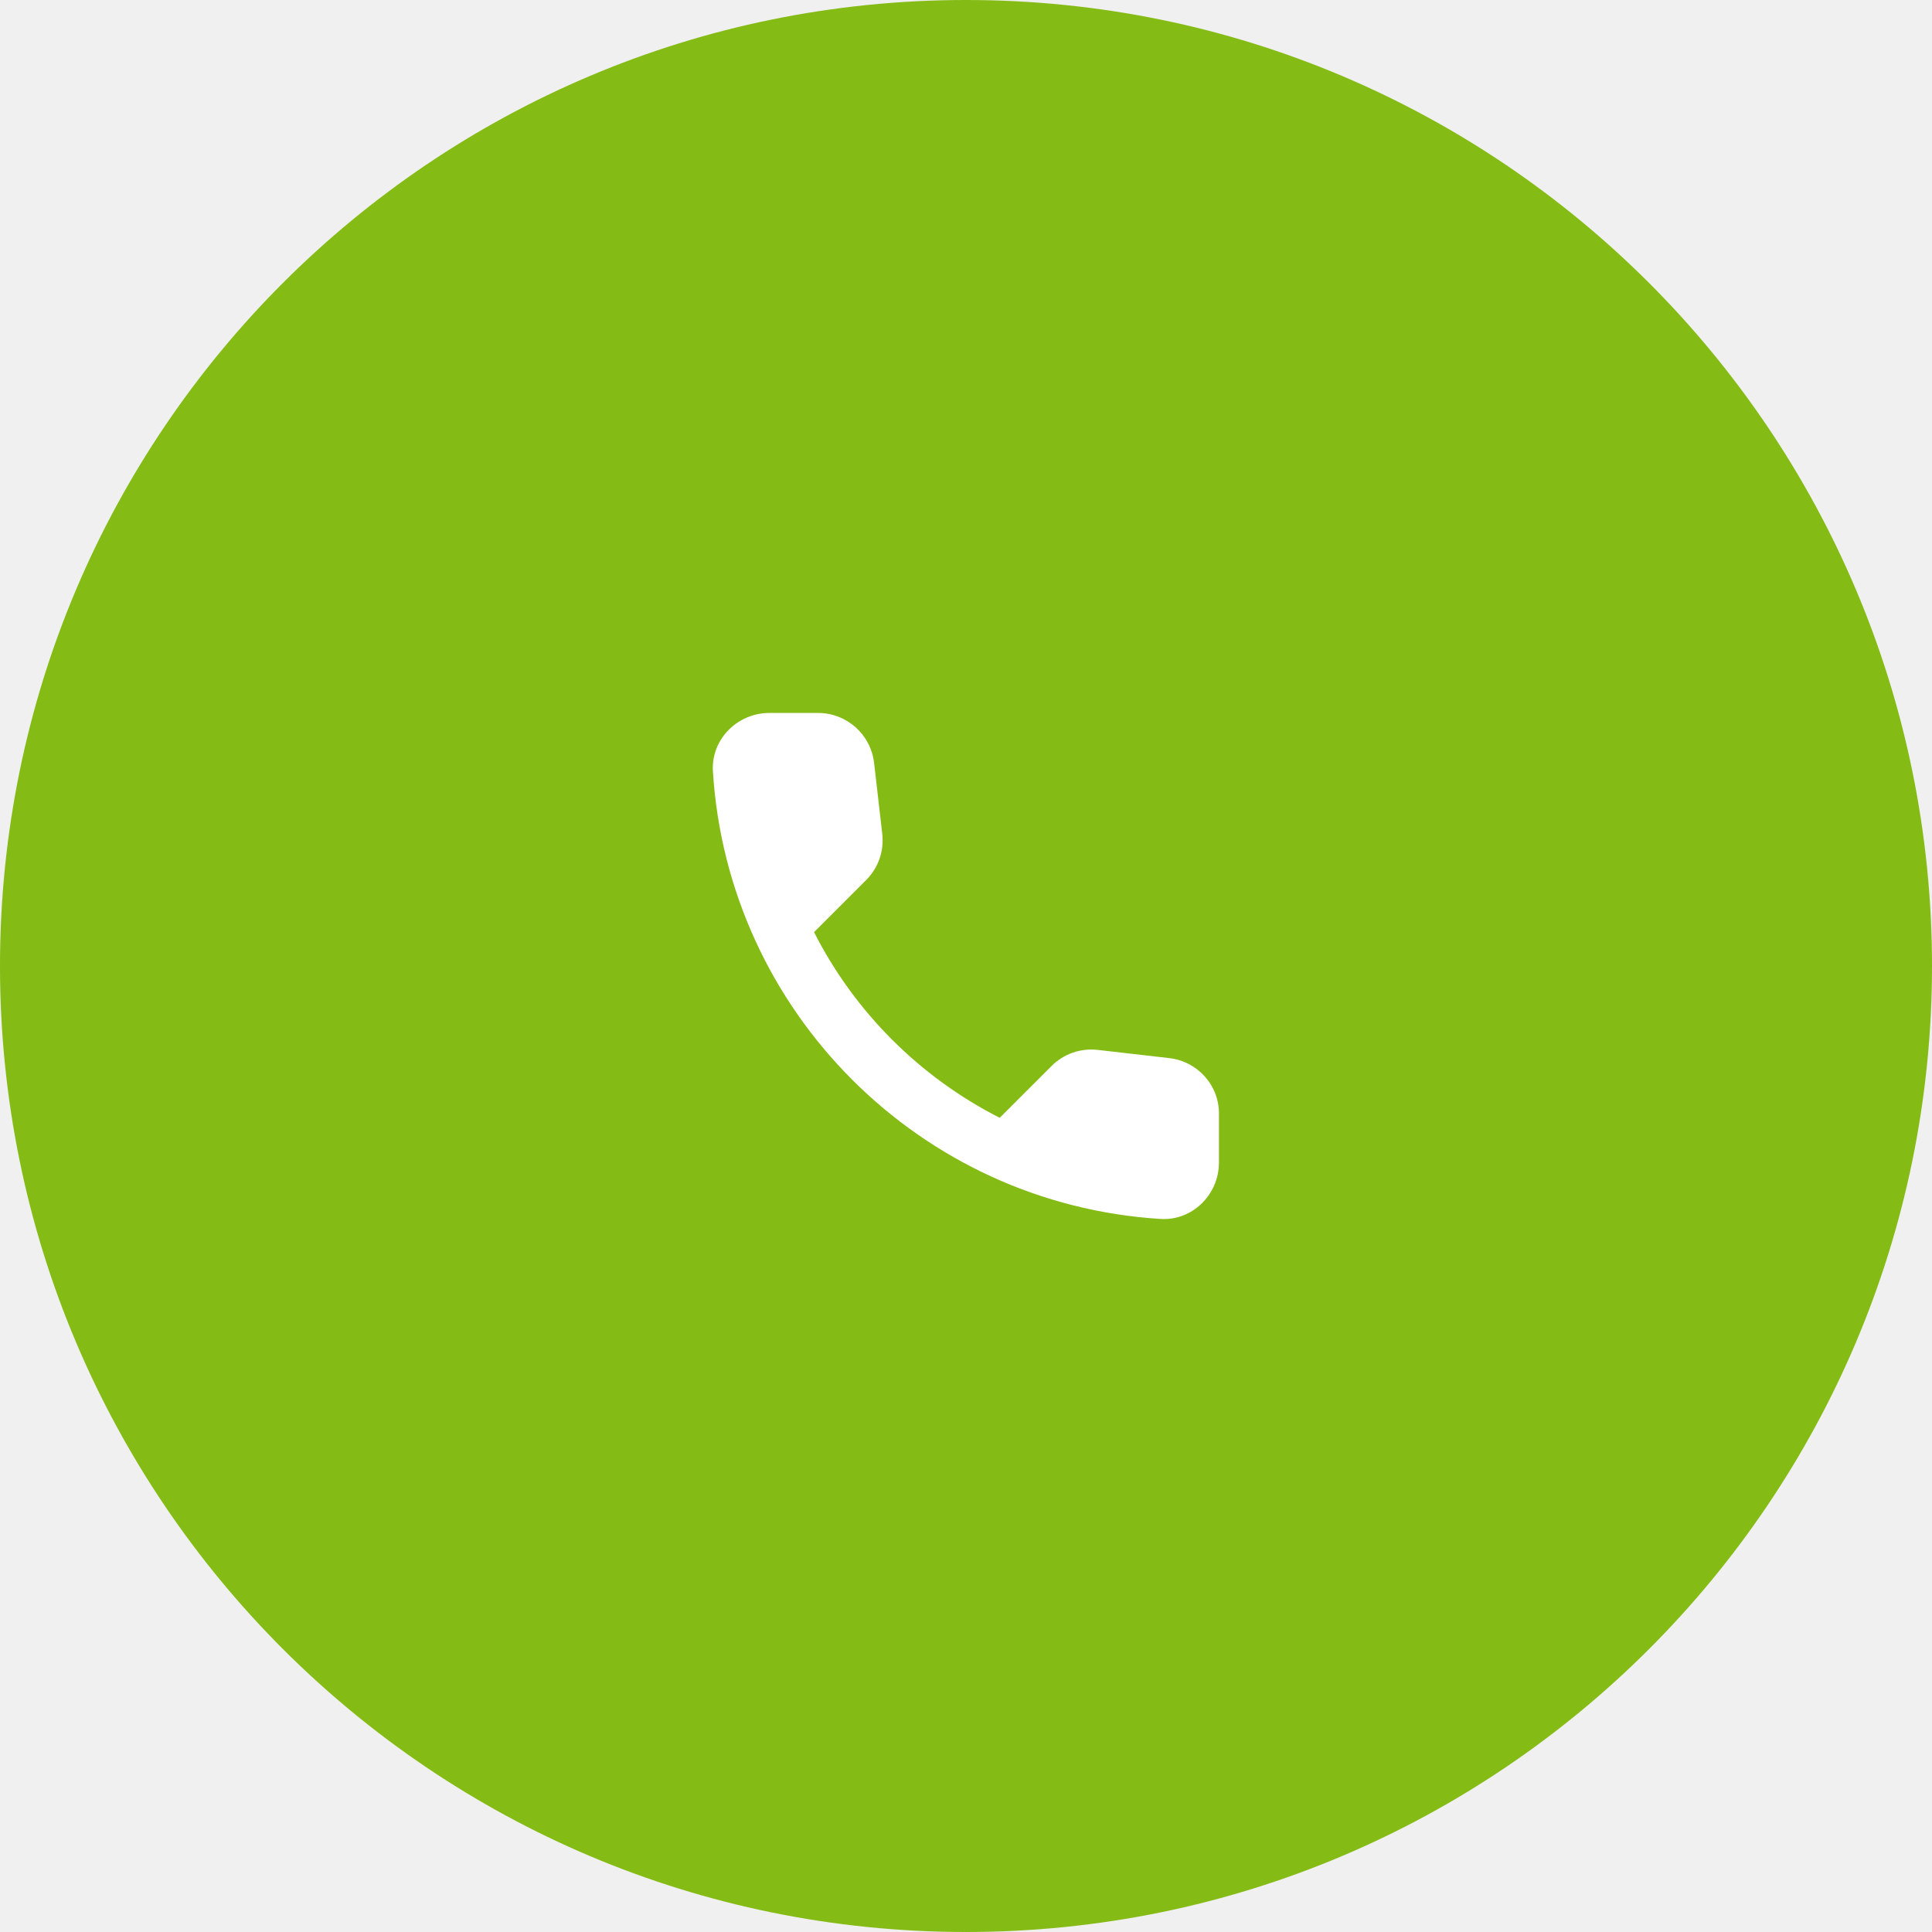
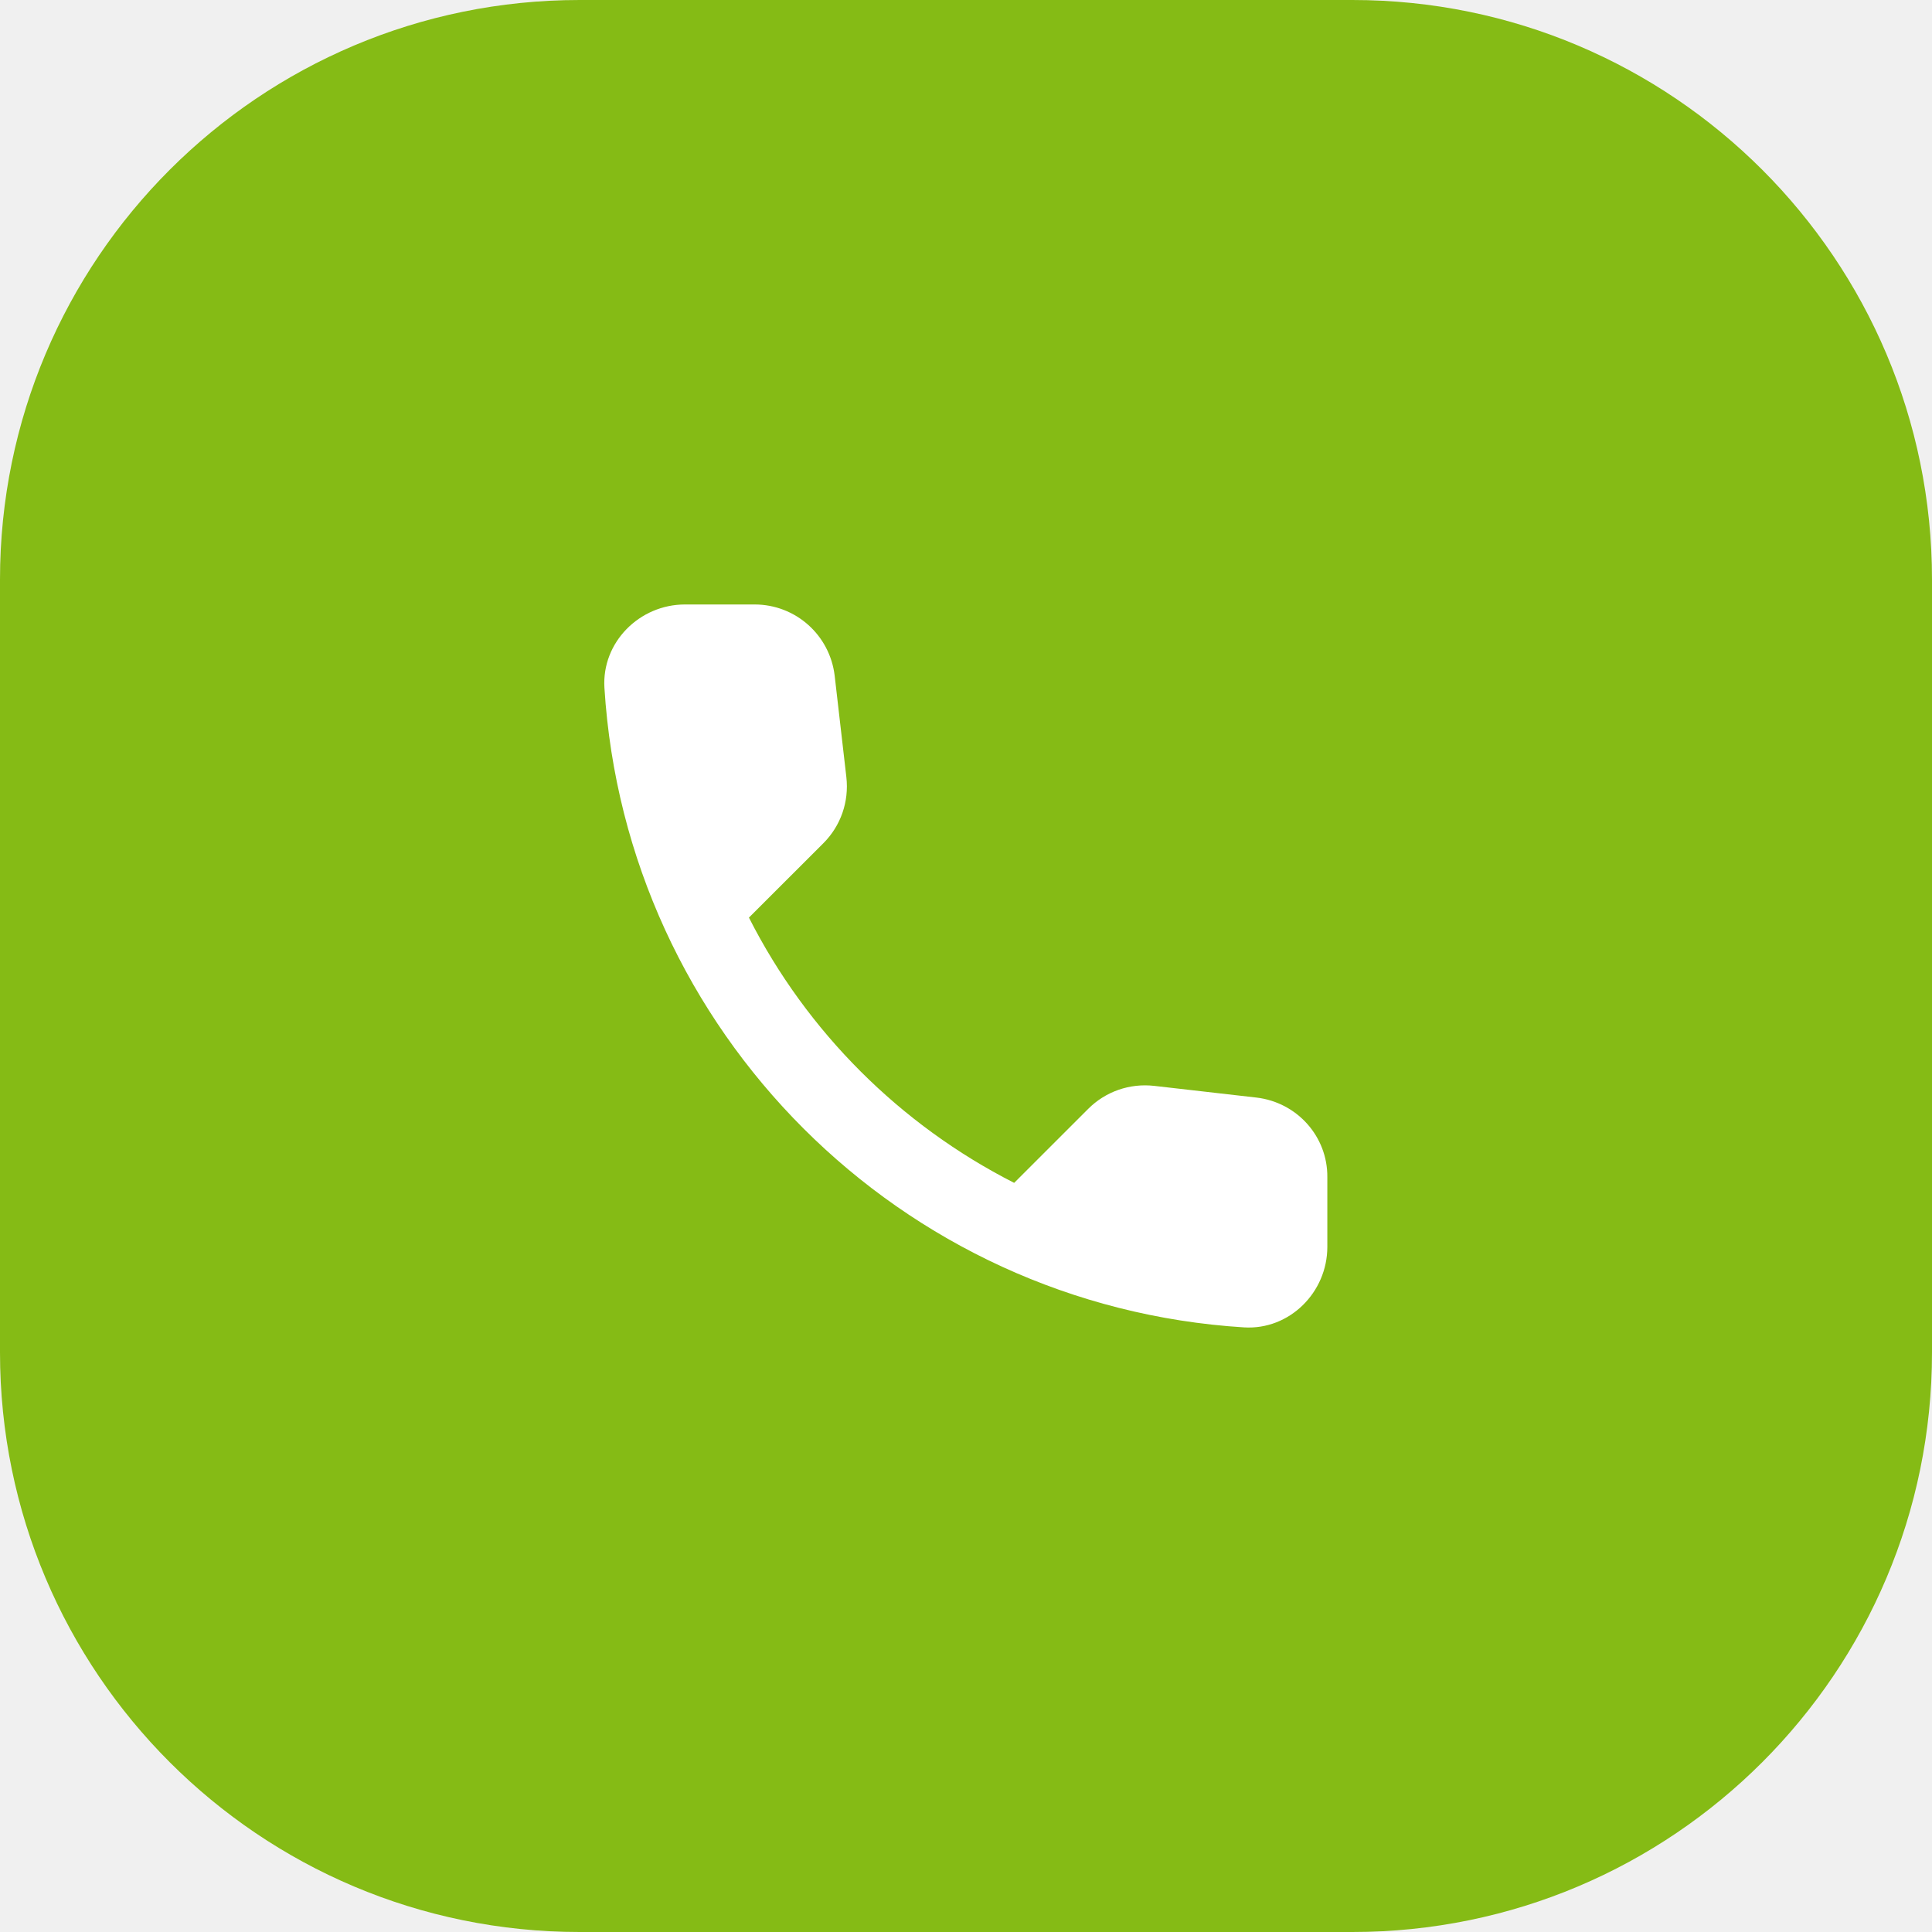
<svg xmlns="http://www.w3.org/2000/svg" id="svg-phone-fill" viewBox="0 0 40 40" fill="none">
-   <rect width="40" height="40" rx="20" fill="#85BB15" />
-   <path d="M24.21 21.907L22.728 21.737C22.372 21.697 22.022 21.819 21.772 22.07L20.698 23.143C19.047 22.303 17.694 20.956 16.854 19.299L17.933 18.22C18.184 17.969 18.307 17.619 18.266 17.263L18.097 15.793C18.027 15.204 17.531 14.761 16.936 14.761H15.927C15.268 14.761 14.719 15.309 14.76 15.968C15.069 20.95 19.053 24.928 24.029 25.237C24.688 25.278 25.237 24.73 25.237 24.071V23.062C25.242 22.472 24.799 21.977 24.21 21.907Z" fill="white" />
+   <rect width="40" height="40" rx="12" fill="#85BB15" />
+   <path d="M26.014 22.724L23.898 22.482C23.389 22.424 22.889 22.599 22.531 22.957L20.997 24.49C18.639 23.29 16.706 21.365 15.506 18.998L17.048 17.457C17.406 17.099 17.581 16.599 17.523 16.09L17.281 13.99C17.181 13.149 16.473 12.515 15.623 12.515H14.181C13.239 12.515 12.456 13.299 12.514 14.24C12.956 21.357 18.648 27.04 25.756 27.482C26.698 27.54 27.481 26.757 27.481 25.815V24.373C27.489 23.532 26.856 22.823 26.014 22.724Z" fill="white" />
</svg>
